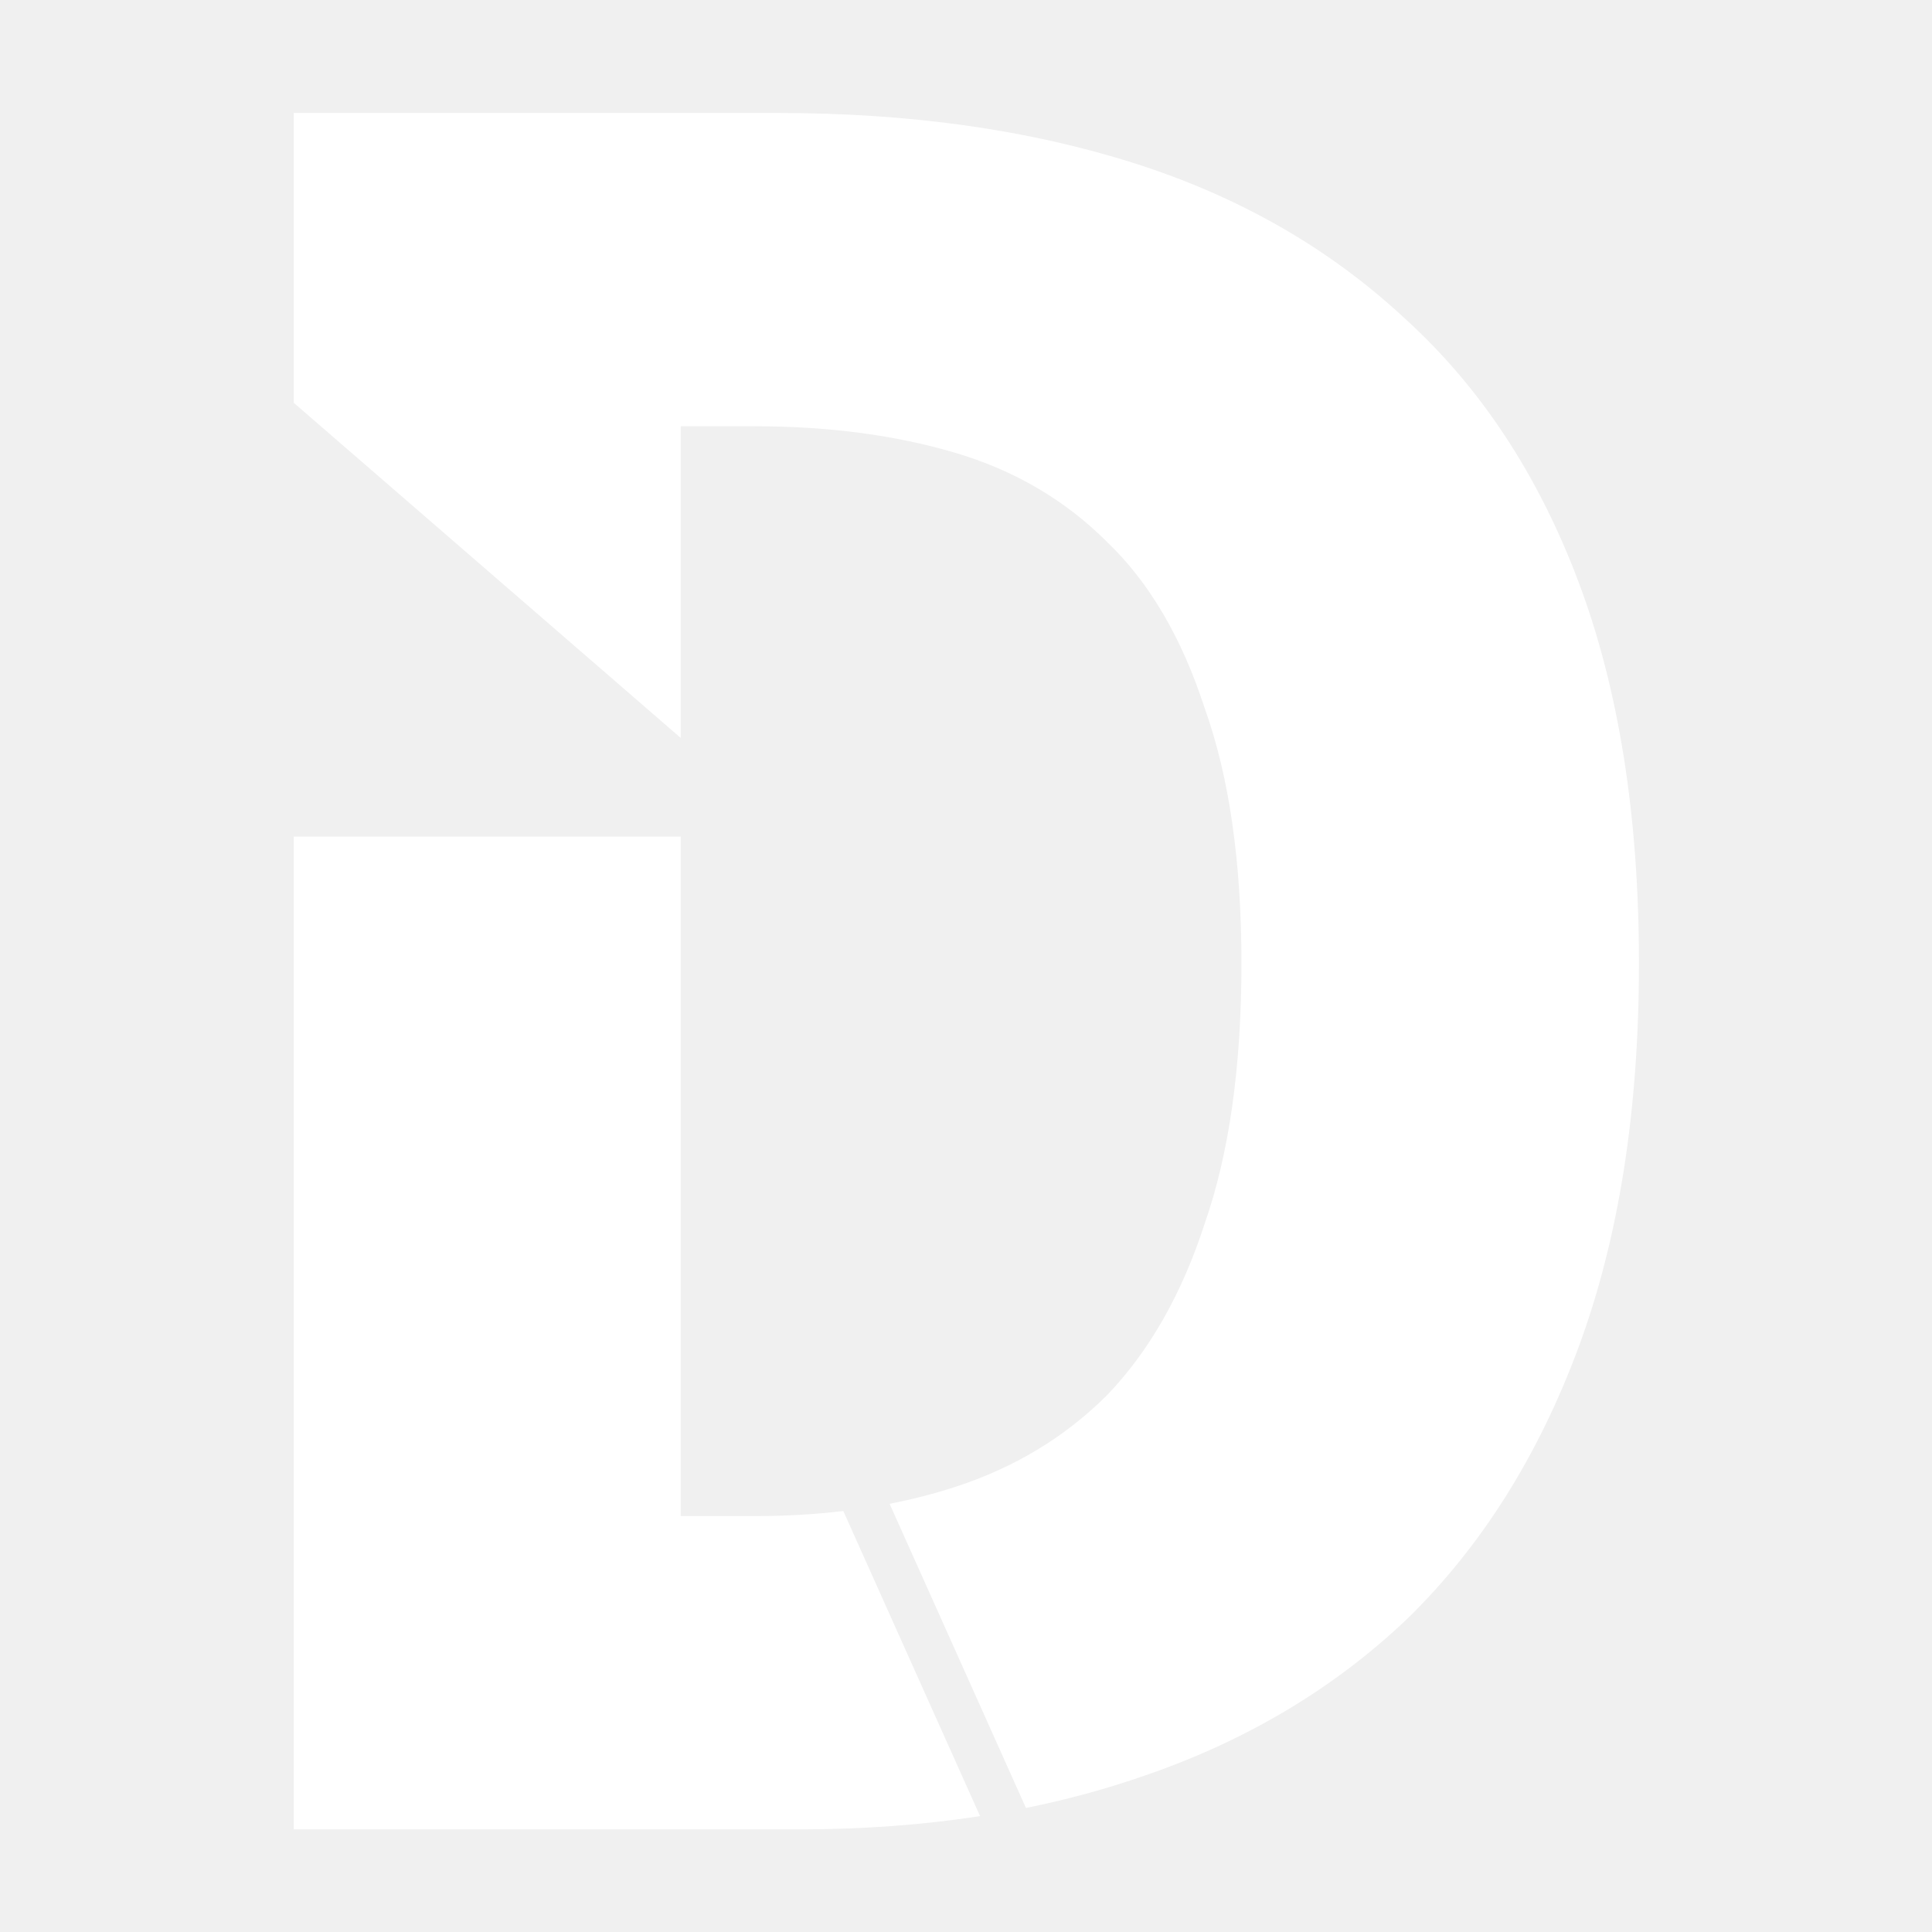
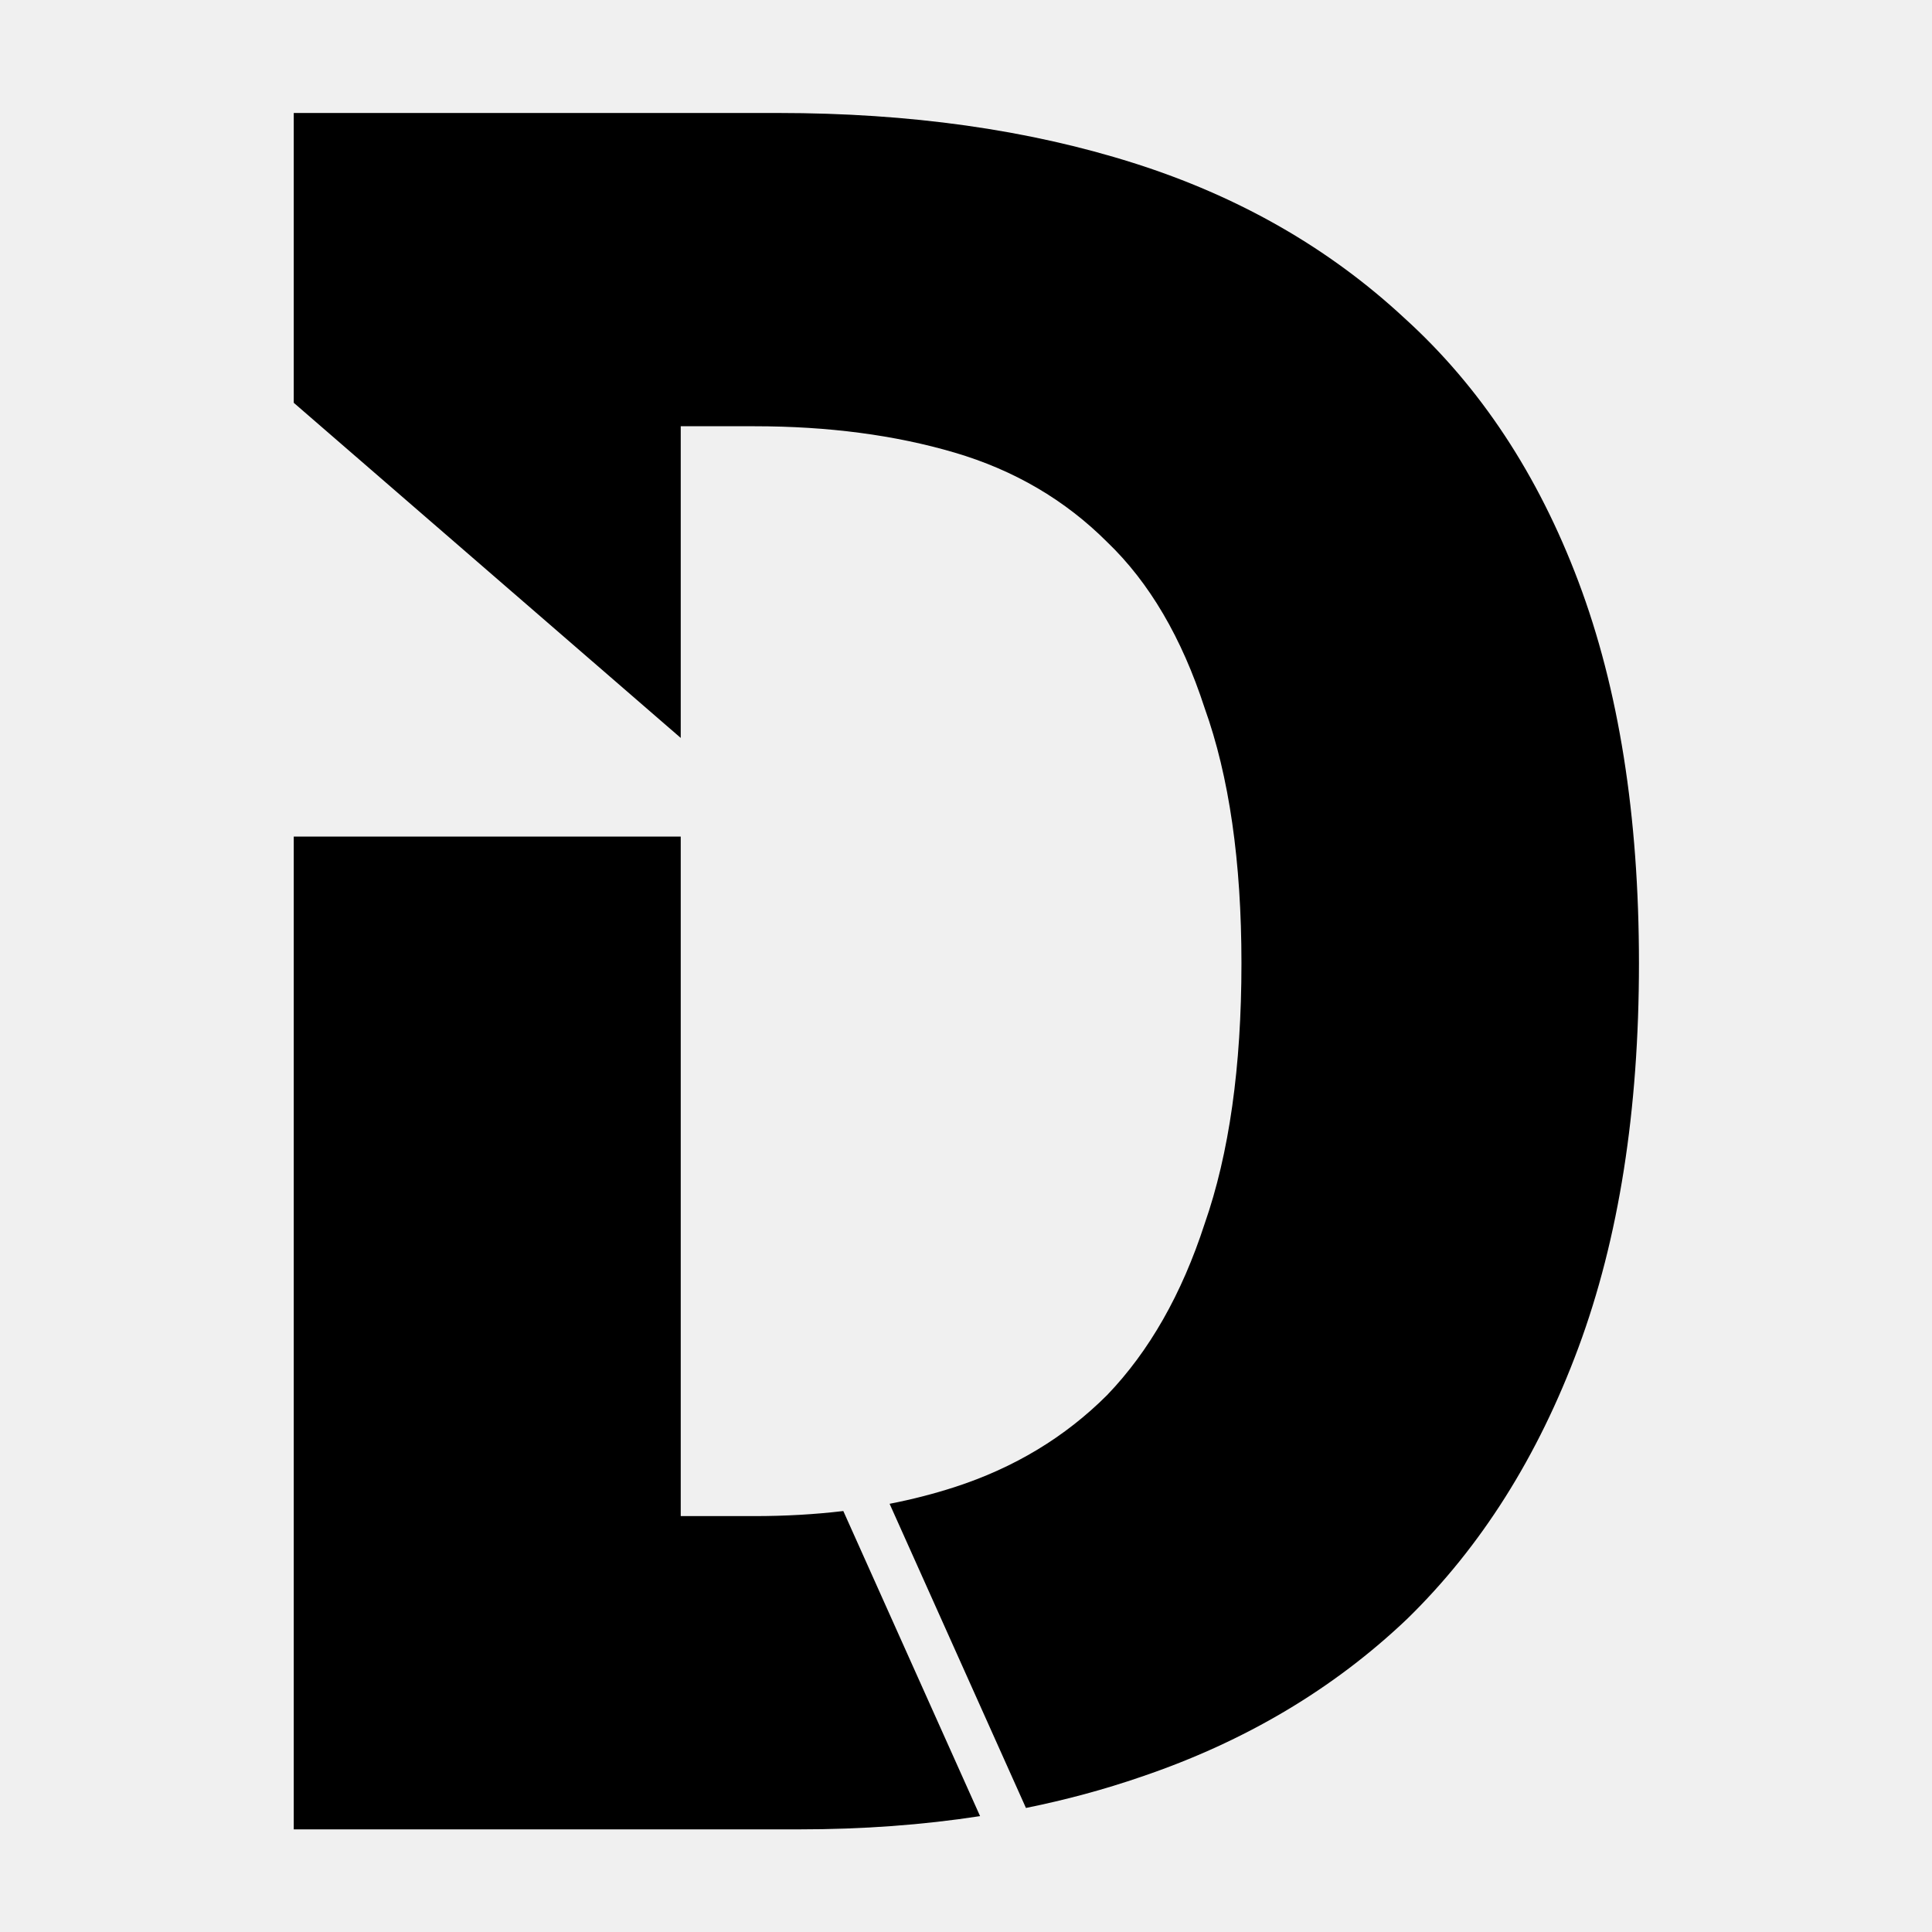
- <svg xmlns="http://www.w3.org/2000/svg" width="32" height="32" viewBox="0 0 342 342" fill="none">
-   <path fill-rule="evenodd" clip-rule="evenodd" d="M52 323.832V148.087H120.502V268.378H133.55C139.012 268.378 144.256 268.079 149.282 267.48L173.492 321.487C163.366 323.05 152.692 323.832 141.472 323.832H52ZM181.611 320.042C188.71 318.606 195.524 316.763 202.052 314.512C220.381 308.299 236.07 298.979 249.118 286.552C262.166 273.815 272.263 257.815 279.408 238.554C286.553 219.293 290.126 196.614 290.126 170.518C290.126 144.422 286.553 121.899 279.408 102.948C272.263 83.997 262.011 68.464 248.652 56.348C235.293 43.921 219.294 34.757 200.654 28.854C182.014 22.951 161.044 20 137.744 20H52V71.303L120.502 130.627V75.454H133.55C146.598 75.454 158.403 77.007 168.966 80.114C179.529 83.221 188.538 88.502 195.994 95.958C203.45 103.103 209.197 112.889 213.236 125.316C217.585 137.432 219.76 152.499 219.76 170.518C219.76 188.847 217.585 204.225 213.236 216.652C209.197 229.079 203.45 239.175 195.994 246.942C188.538 254.398 179.529 259.835 168.966 263.252C165.287 264.442 161.456 265.425 157.476 266.201L181.611 320.042Z" fill="white" />
+ <svg xmlns="http://www.w3.org/2000/svg" width="32" height="32" viewBox="0 0 342 342" fill="currentColor">
+   <path fill-rule="evenodd" clip-rule="evenodd" d="M52 323.832V148.087H120.502V268.378H133.55C139.012 268.378 144.256 268.079 149.282 267.48L173.492 321.487C163.366 323.05 152.692 323.832 141.472 323.832H52ZM181.611 320.042C188.71 318.606 195.524 316.763 202.052 314.512C220.381 308.299 236.07 298.979 249.118 286.552C262.166 273.815 272.263 257.815 279.408 238.554C286.553 219.293 290.126 196.614 290.126 170.518C290.126 144.422 286.553 121.899 279.408 102.948C272.263 83.997 262.011 68.464 248.652 56.348C235.293 43.921 219.294 34.757 200.654 28.854C182.014 22.951 161.044 20 137.744 20H52V71.303L120.502 130.627V75.454H133.55C146.598 75.454 158.403 77.007 168.966 80.114C179.529 83.221 188.538 88.502 195.994 95.958C203.45 103.103 209.197 112.889 213.236 125.316C217.585 137.432 219.76 152.499 219.76 170.518C219.76 188.847 217.585 204.225 213.236 216.652C209.197 229.079 203.45 239.175 195.994 246.942C188.538 254.398 179.529 259.835 168.966 263.252C165.287 264.442 161.456 265.425 157.476 266.201L181.611 320.042Z" fill="inherit" />
</svg>
